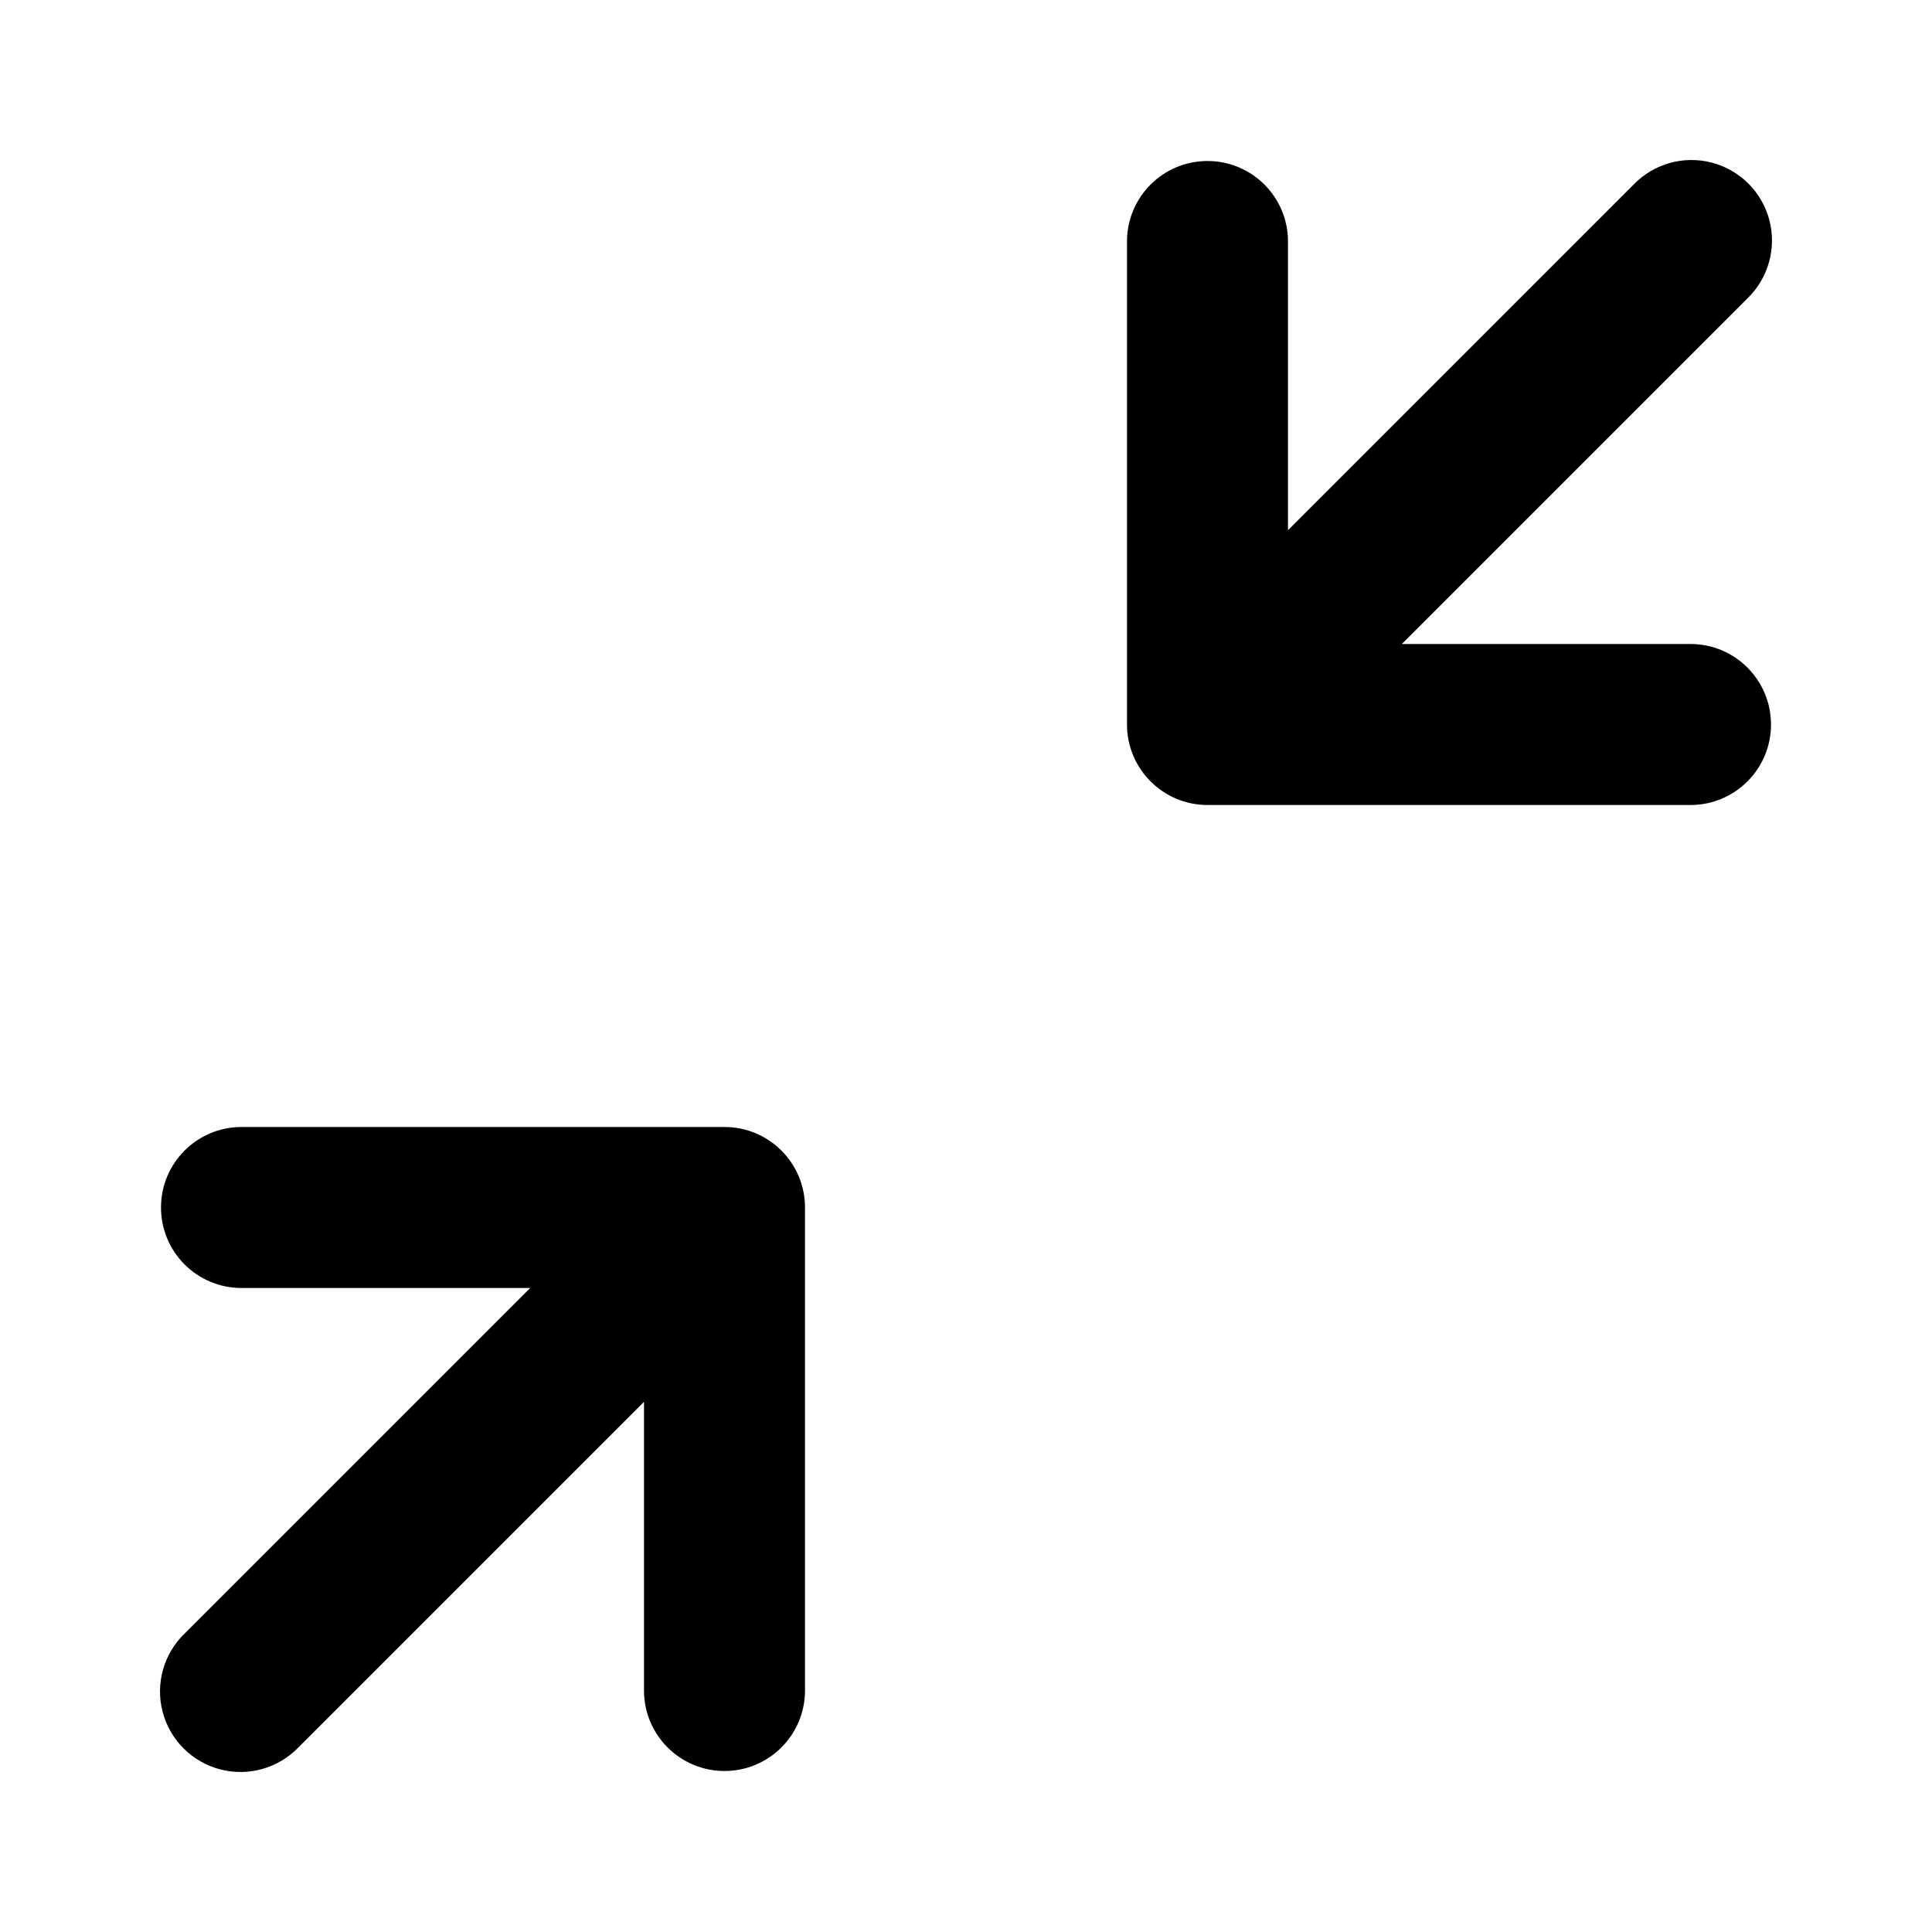
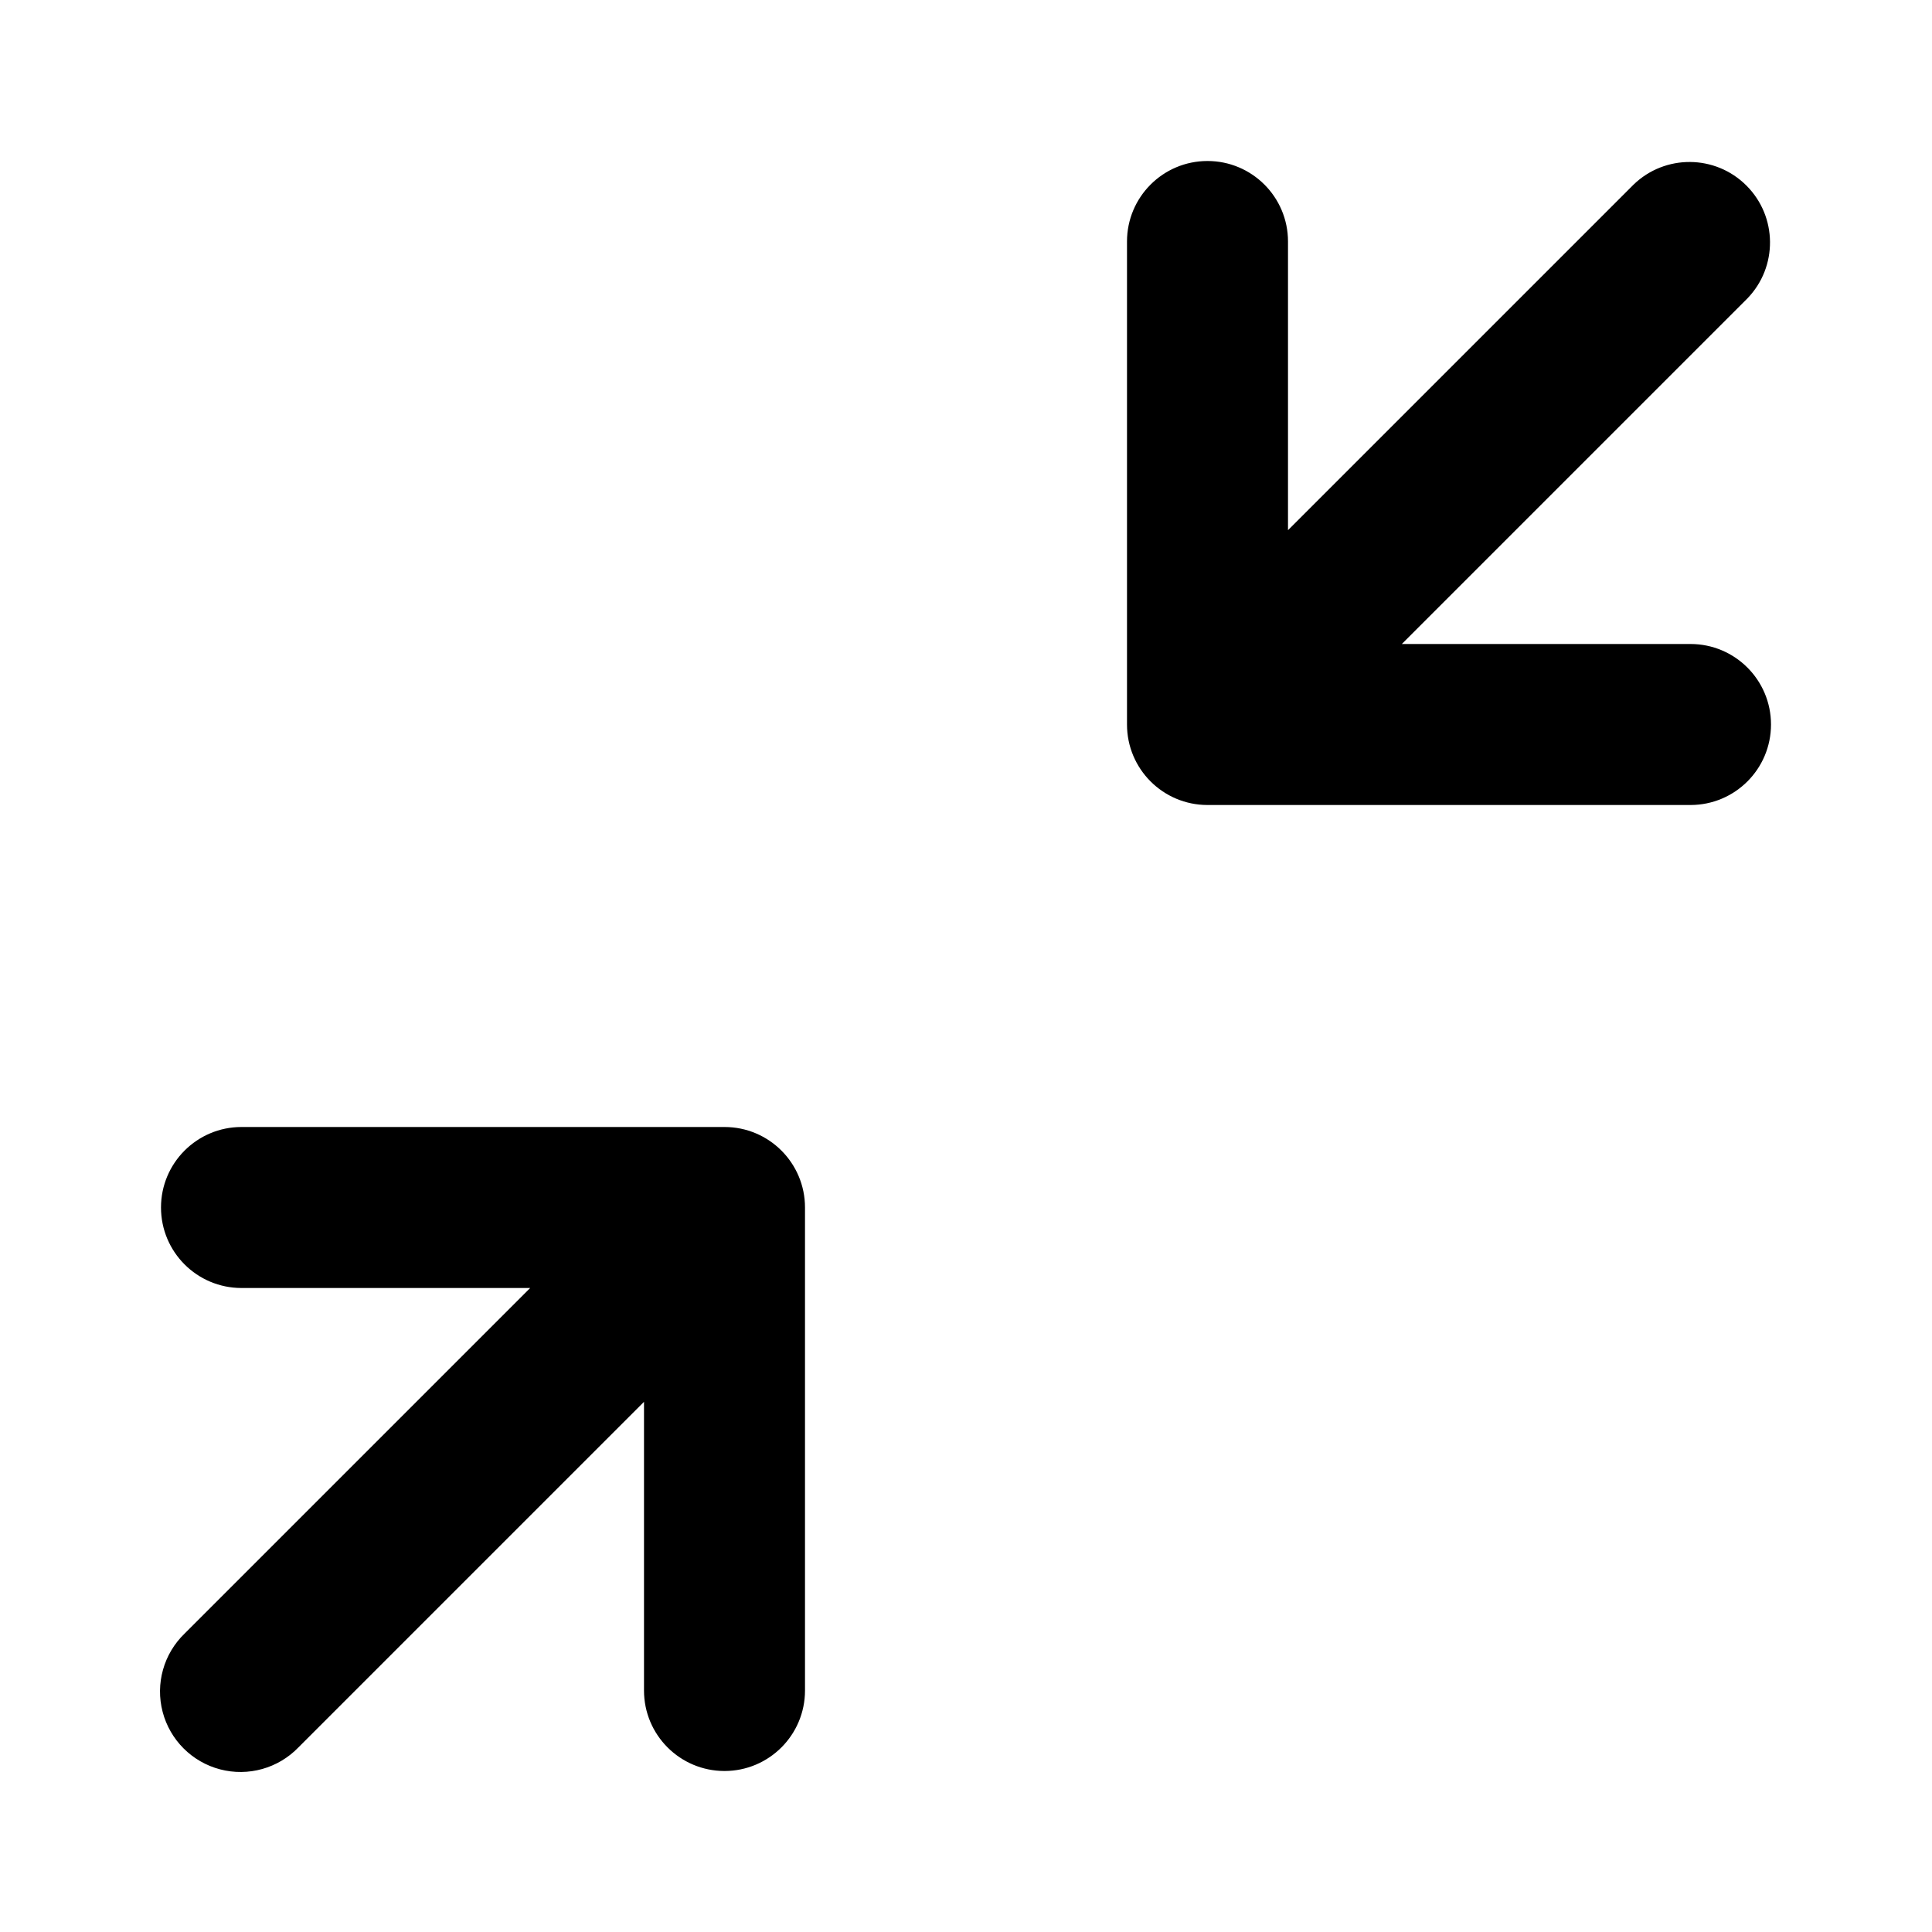
<svg xmlns="http://www.w3.org/2000/svg" width="24" height="24" fill="none" viewBox="0 0 24 24">
-   <path fill="currentColor" fill-rule="evenodd" d="M14 9a1 1 0 001 1h6a1 1 0 100-2h-3.586l4.293-4.293a1 1 0 10-1.414-1.414L16 6.586V3a1 1 0 10-2 0v6zm-4 6a1 1 0 00-1-1H3a1 1 0 100 2h3.586l-4.293 4.293a1 1 0 101.414 1.414L8 17.414V21a1 1 0 102 0v-6z" />
+   <path fill="currentColor" fill-rule="evenodd" d="M14 9a1 1 0 001 1h6a1 1 0 100-2h-3.586l4.293-4.293a1 1 0 00-1.414-1.414L16 6.586V3a1 1 0 10-2 0v6zm-4 6a1 1 0 00-1-1H3a1 1 0 100 2h3.586l-4.293 4.293a1 1 0 101.414 1.414L8 17.414V21a1 1 0 102 0v-6z" />
</svg>
